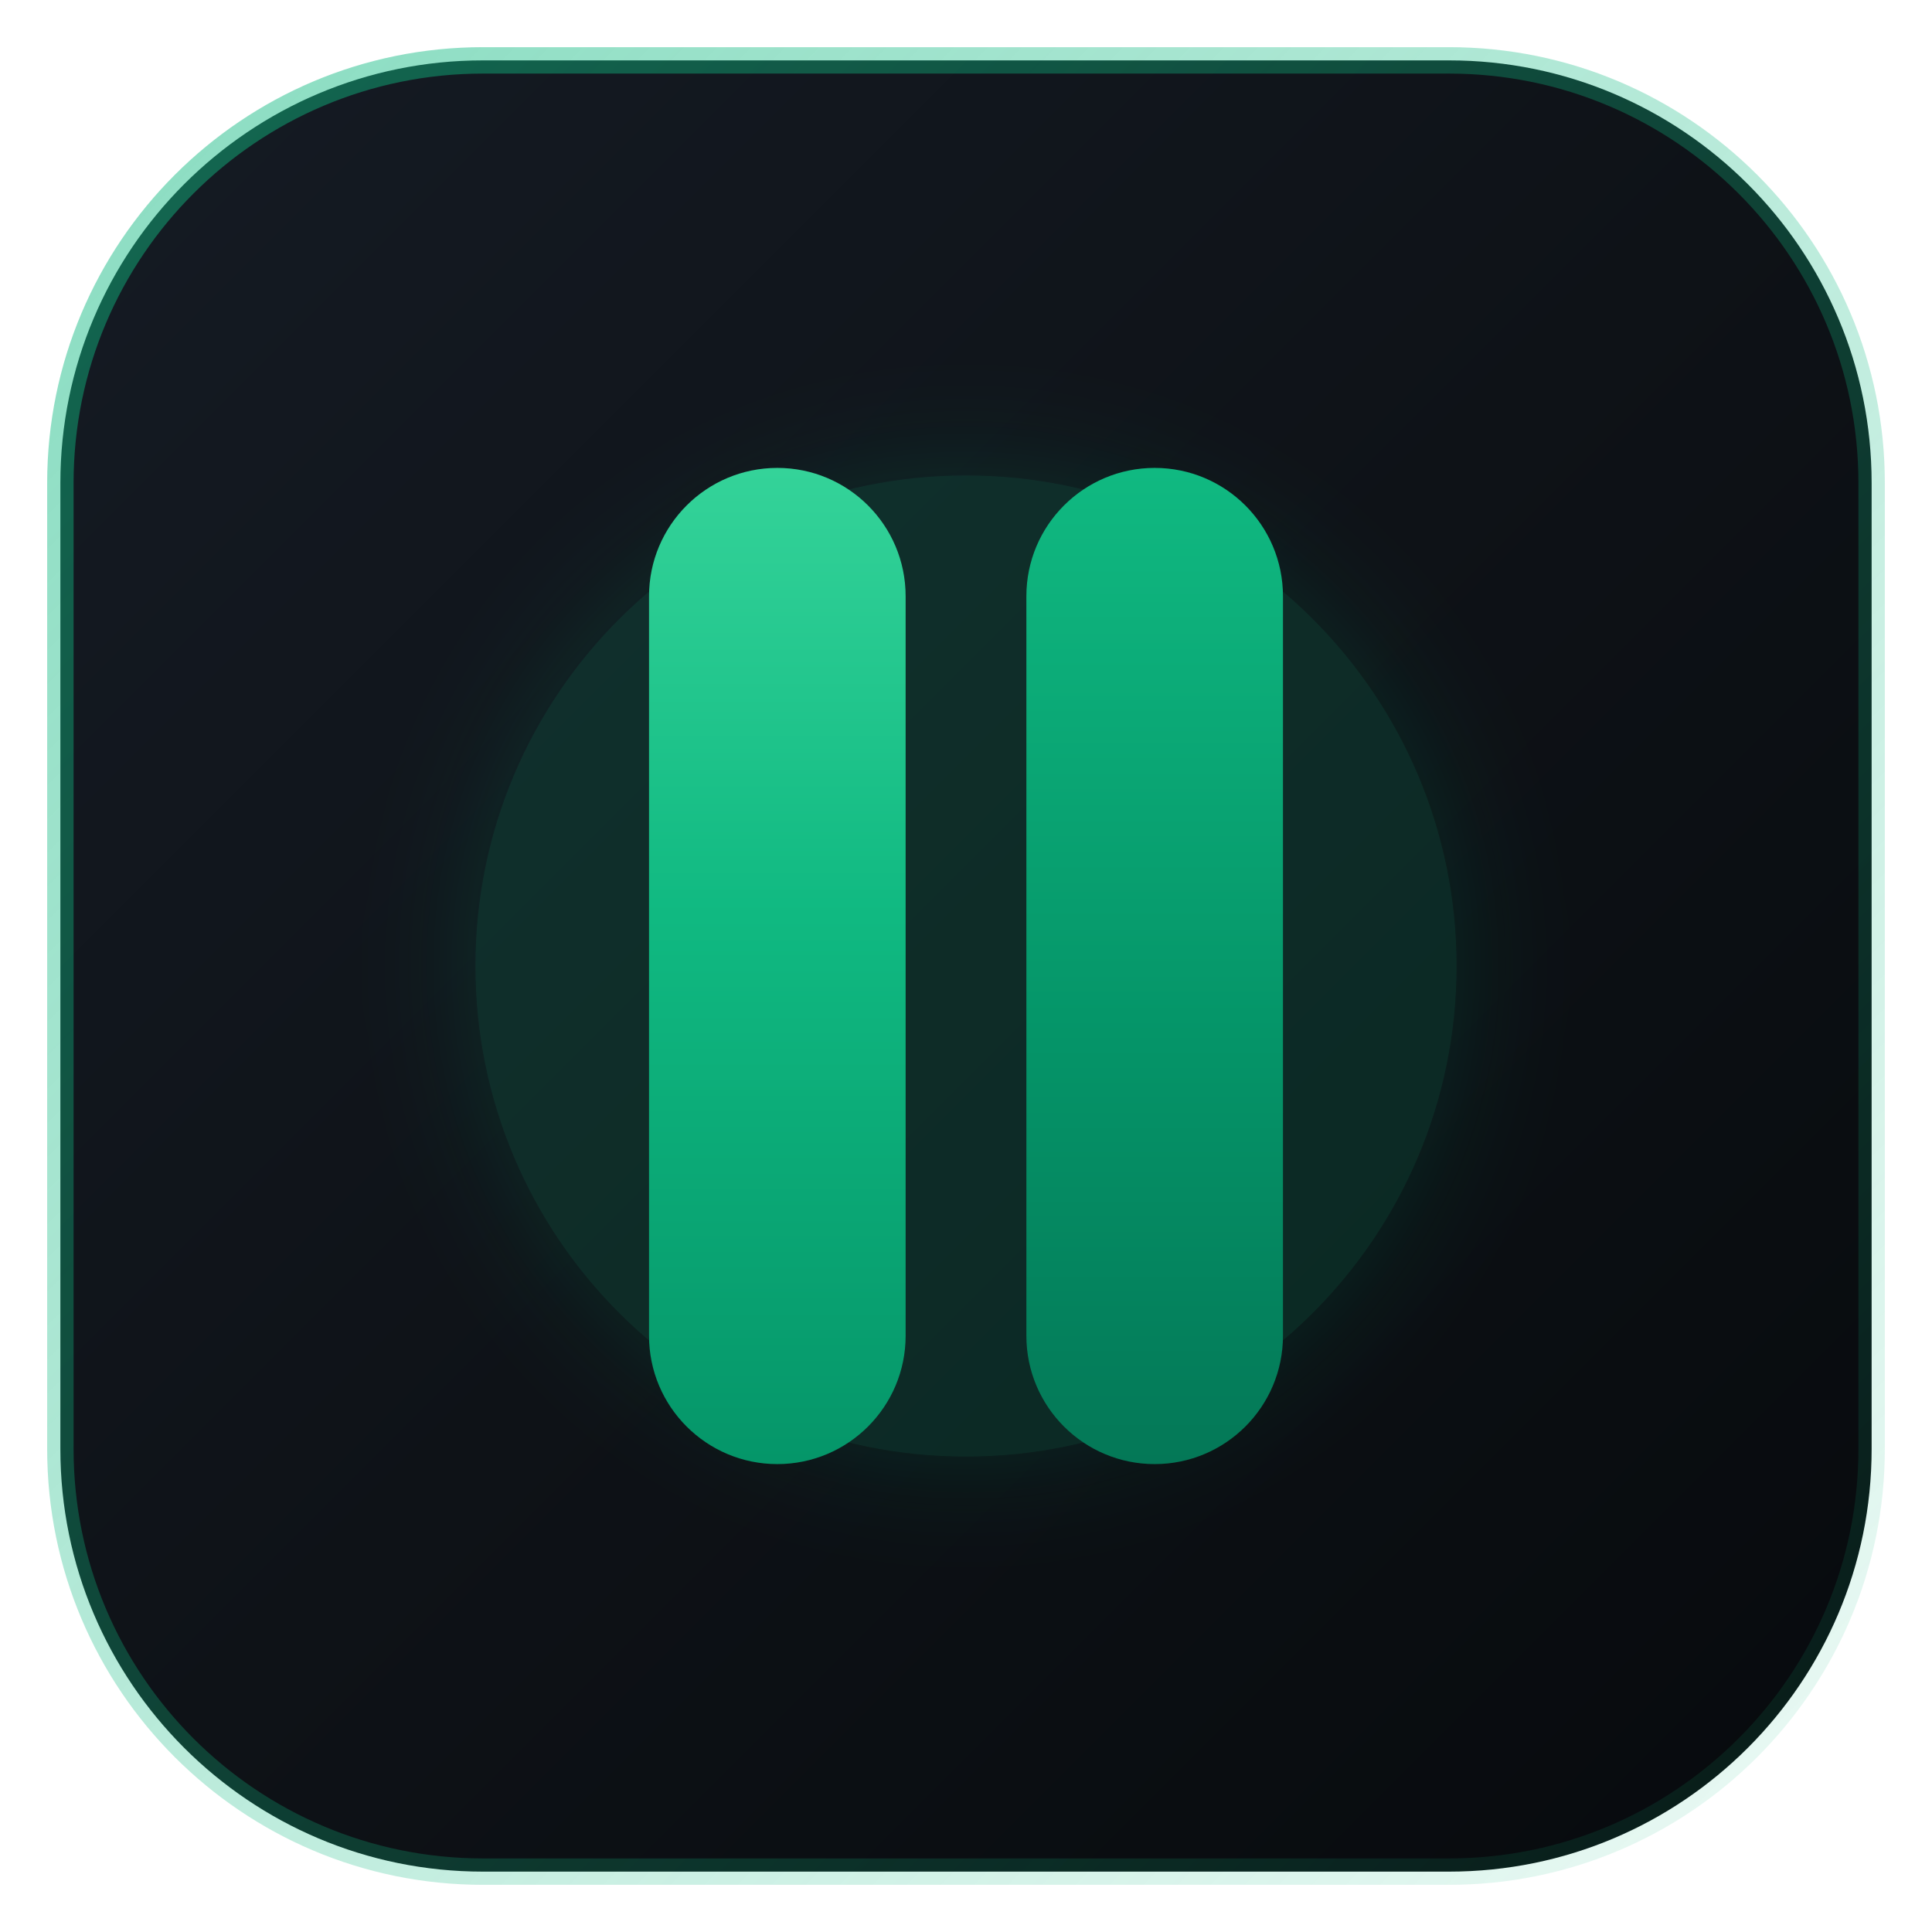
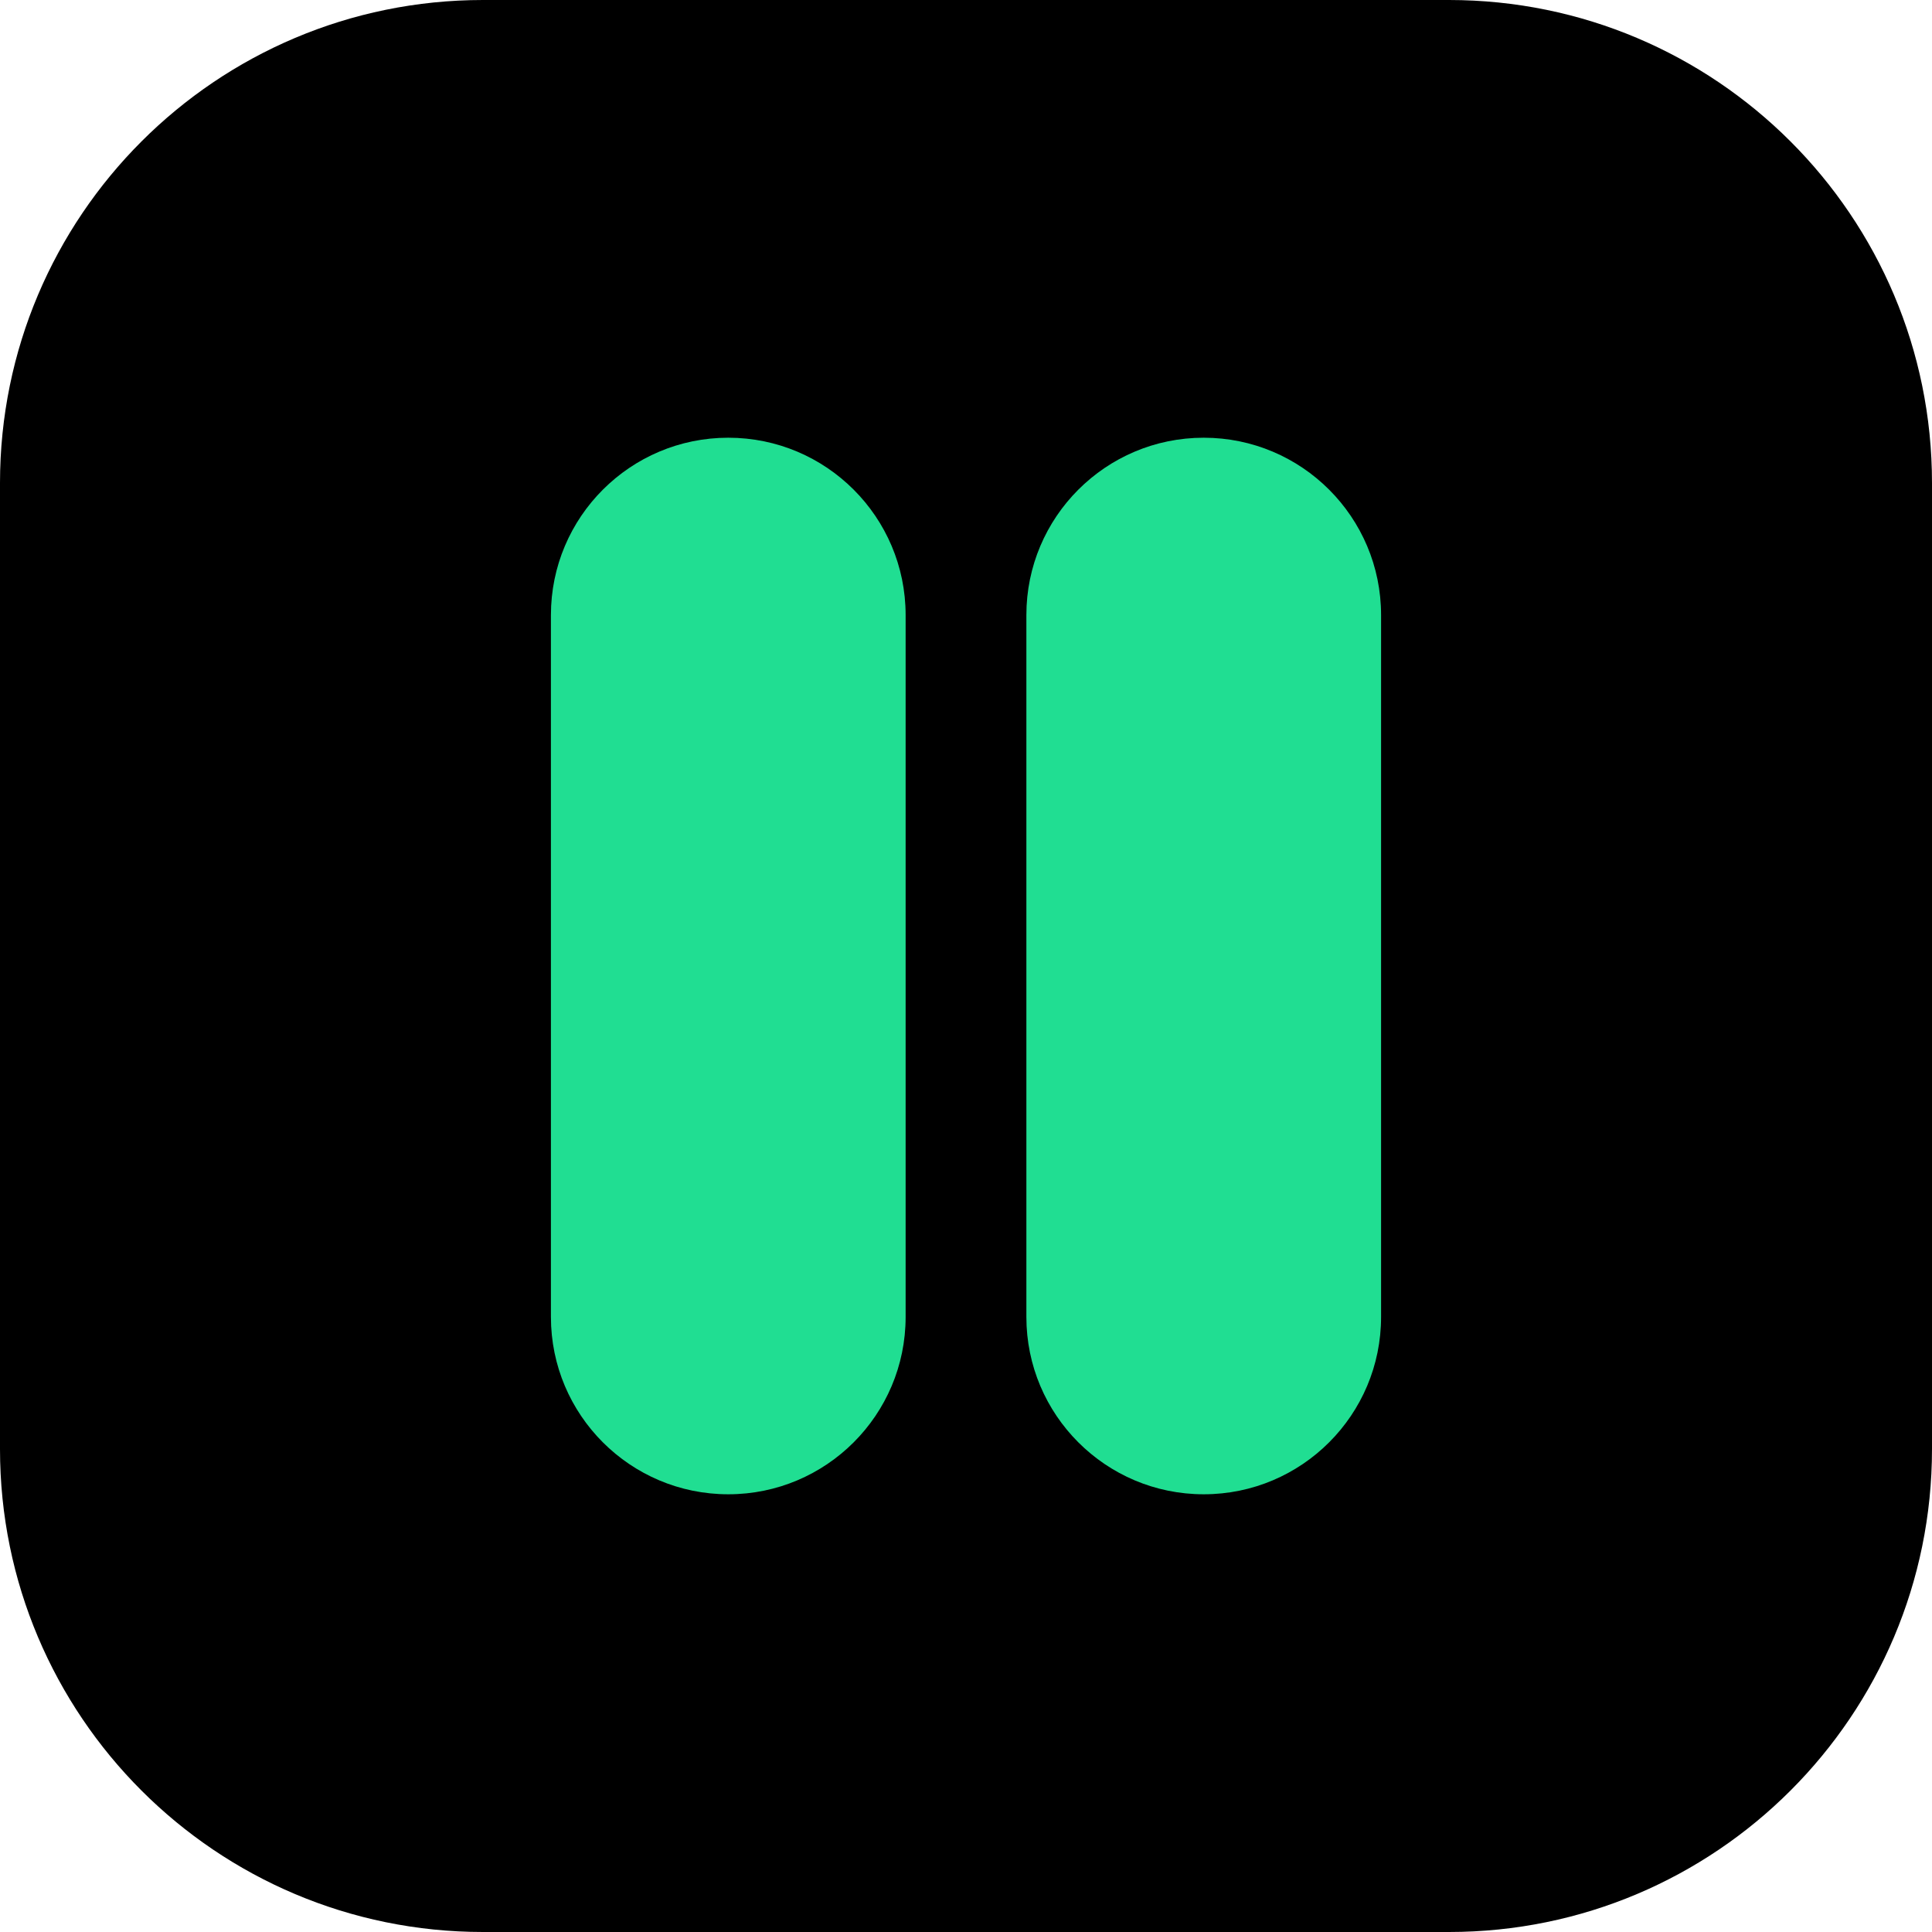
- <svg xmlns="http://www.w3.org/2000/svg" viewBox="0 0 1024 1024" width="1024" height="1024">
-   <defs>
-     <linearGradient id="voxBgGrad" x1="0%" y1="0%" x2="100%" y2="100%">
-       <stop offset="0%" stop-color="#151b24" />
-       <stop offset="50%" stop-color="#0e1217" />
-       <stop offset="100%" stop-color="#070a0d" />
-     </linearGradient>
-     <linearGradient id="voxEmeraldLeft" x1="0%" y1="0%" x2="0%" y2="100%">
-       <stop offset="0%" stop-color="#34d399" />
-       <stop offset="45%" stop-color="#10b981" />
-       <stop offset="100%" stop-color="#059669" />
-     </linearGradient>
-     <linearGradient id="voxEmeraldRight" x1="0%" y1="0%" x2="0%" y2="100%">
-       <stop offset="0%" stop-color="#10b981" />
-       <stop offset="55%" stop-color="#059669" />
-       <stop offset="100%" stop-color="#047857" />
-     </linearGradient>
-     <linearGradient id="voxBorderGrad" x1="0%" y1="0%" x2="100%" y2="100%">
-       <stop offset="0%" stop-color="#10b981" stop-opacity="0.5" />
-       <stop offset="100%" stop-color="#10b981" stop-opacity="0.08" />
-     </linearGradient>
-     <filter id="voxGlow" x="-20%" y="-20%" width="140%" height="140%">
-       <feGaussianBlur stdDeviation="32" result="blur" />
-       <feComposite in="SourceGraphic" in2="blur" operator="over" />
-     </filter>
-   </defs>
-   <rect x="32" y="32" width="960" height="960" rx="224" fill="url(#voxBgGrad)" />
-   <rect x="32" y="32" width="960" height="960" rx="224" fill="none" stroke="url(#voxBorderGrad)" stroke-width="14" />
-   <circle cx="512" cy="512" r="260" fill="#10b981" opacity="0.16" filter="url(#voxGlow)" />
-   <rect x="344" y="248" width="136" height="528" rx="68" fill="url(#voxEmeraldLeft)" />
-   <rect x="544" y="248" width="136" height="528" rx="68" fill="url(#voxEmeraldRight)" />
+ <svg xmlns="http://www.w3.org/2000/svg" viewBox="0 0 512 512" width="512" height="512">
+   <rect width="512" height="512" rx="128" fill="#000000" />
+   <g transform="translate(146, 116)">
+     <rect x="0" y="0" width="94" height="280" rx="47" fill="#20DE92" />
+     <rect x="126" y="0" width="94" height="280" rx="47" fill="#20DE92" />
+   </g>
</svg>
